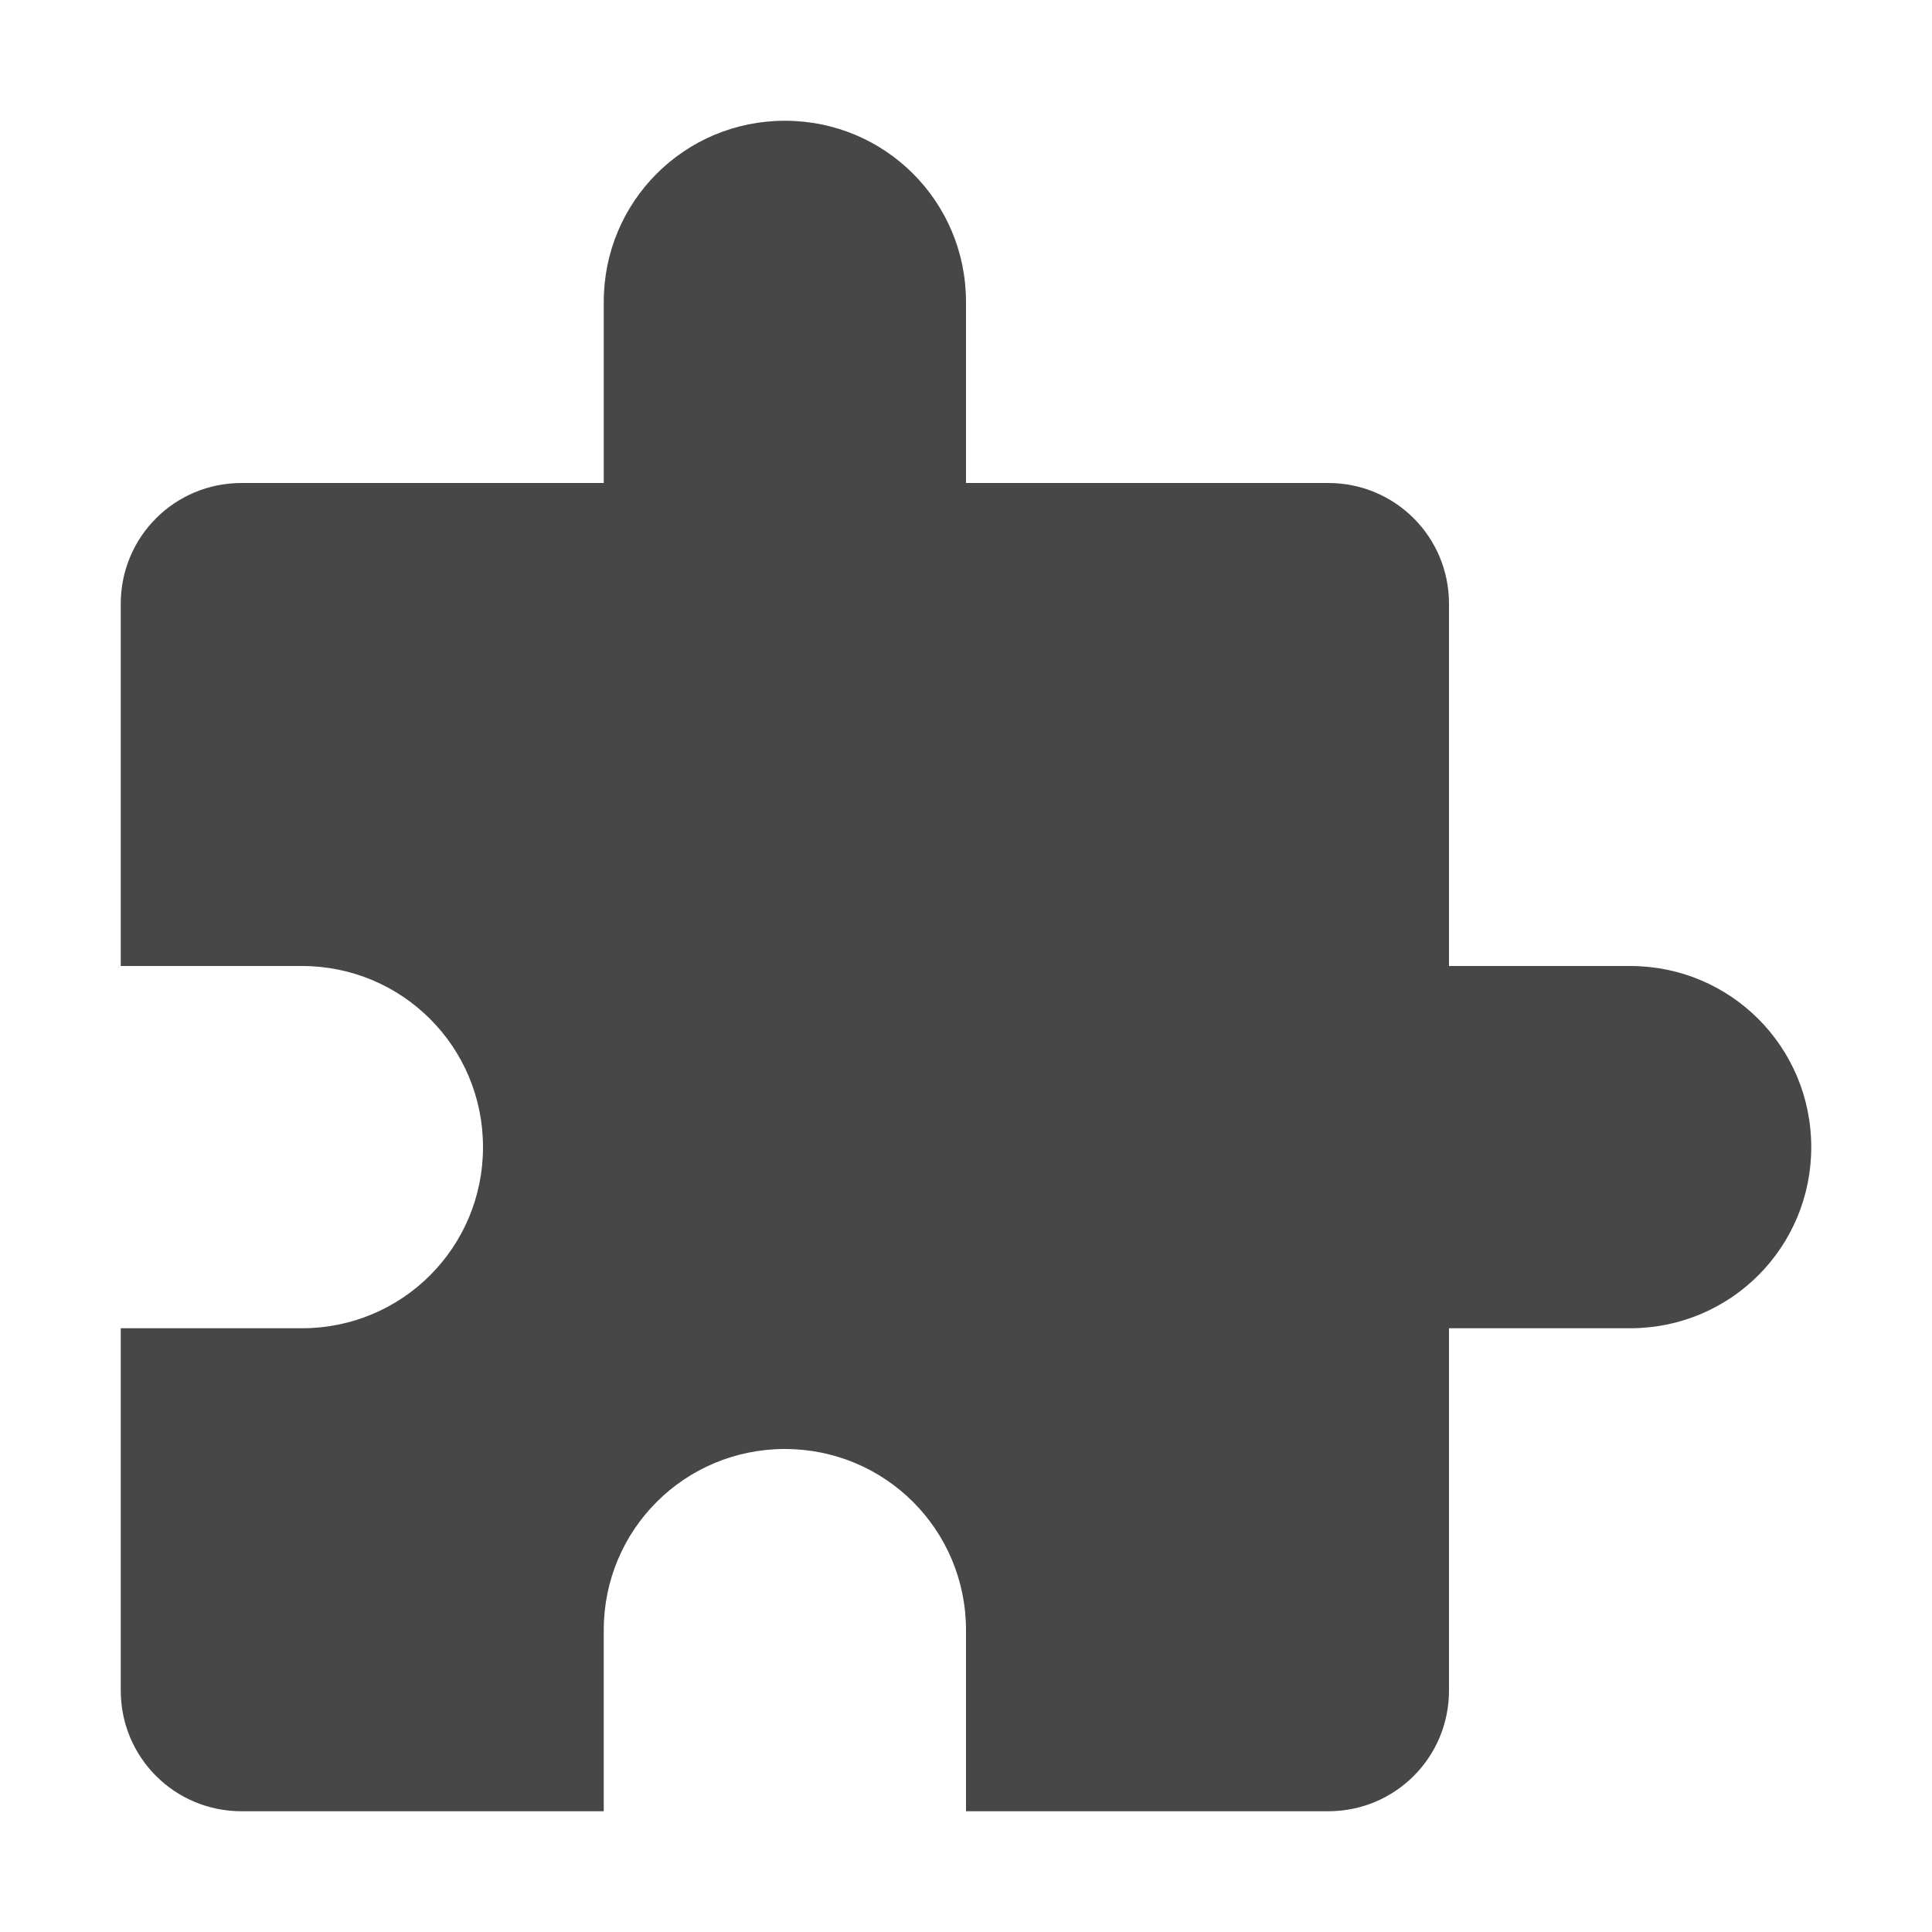
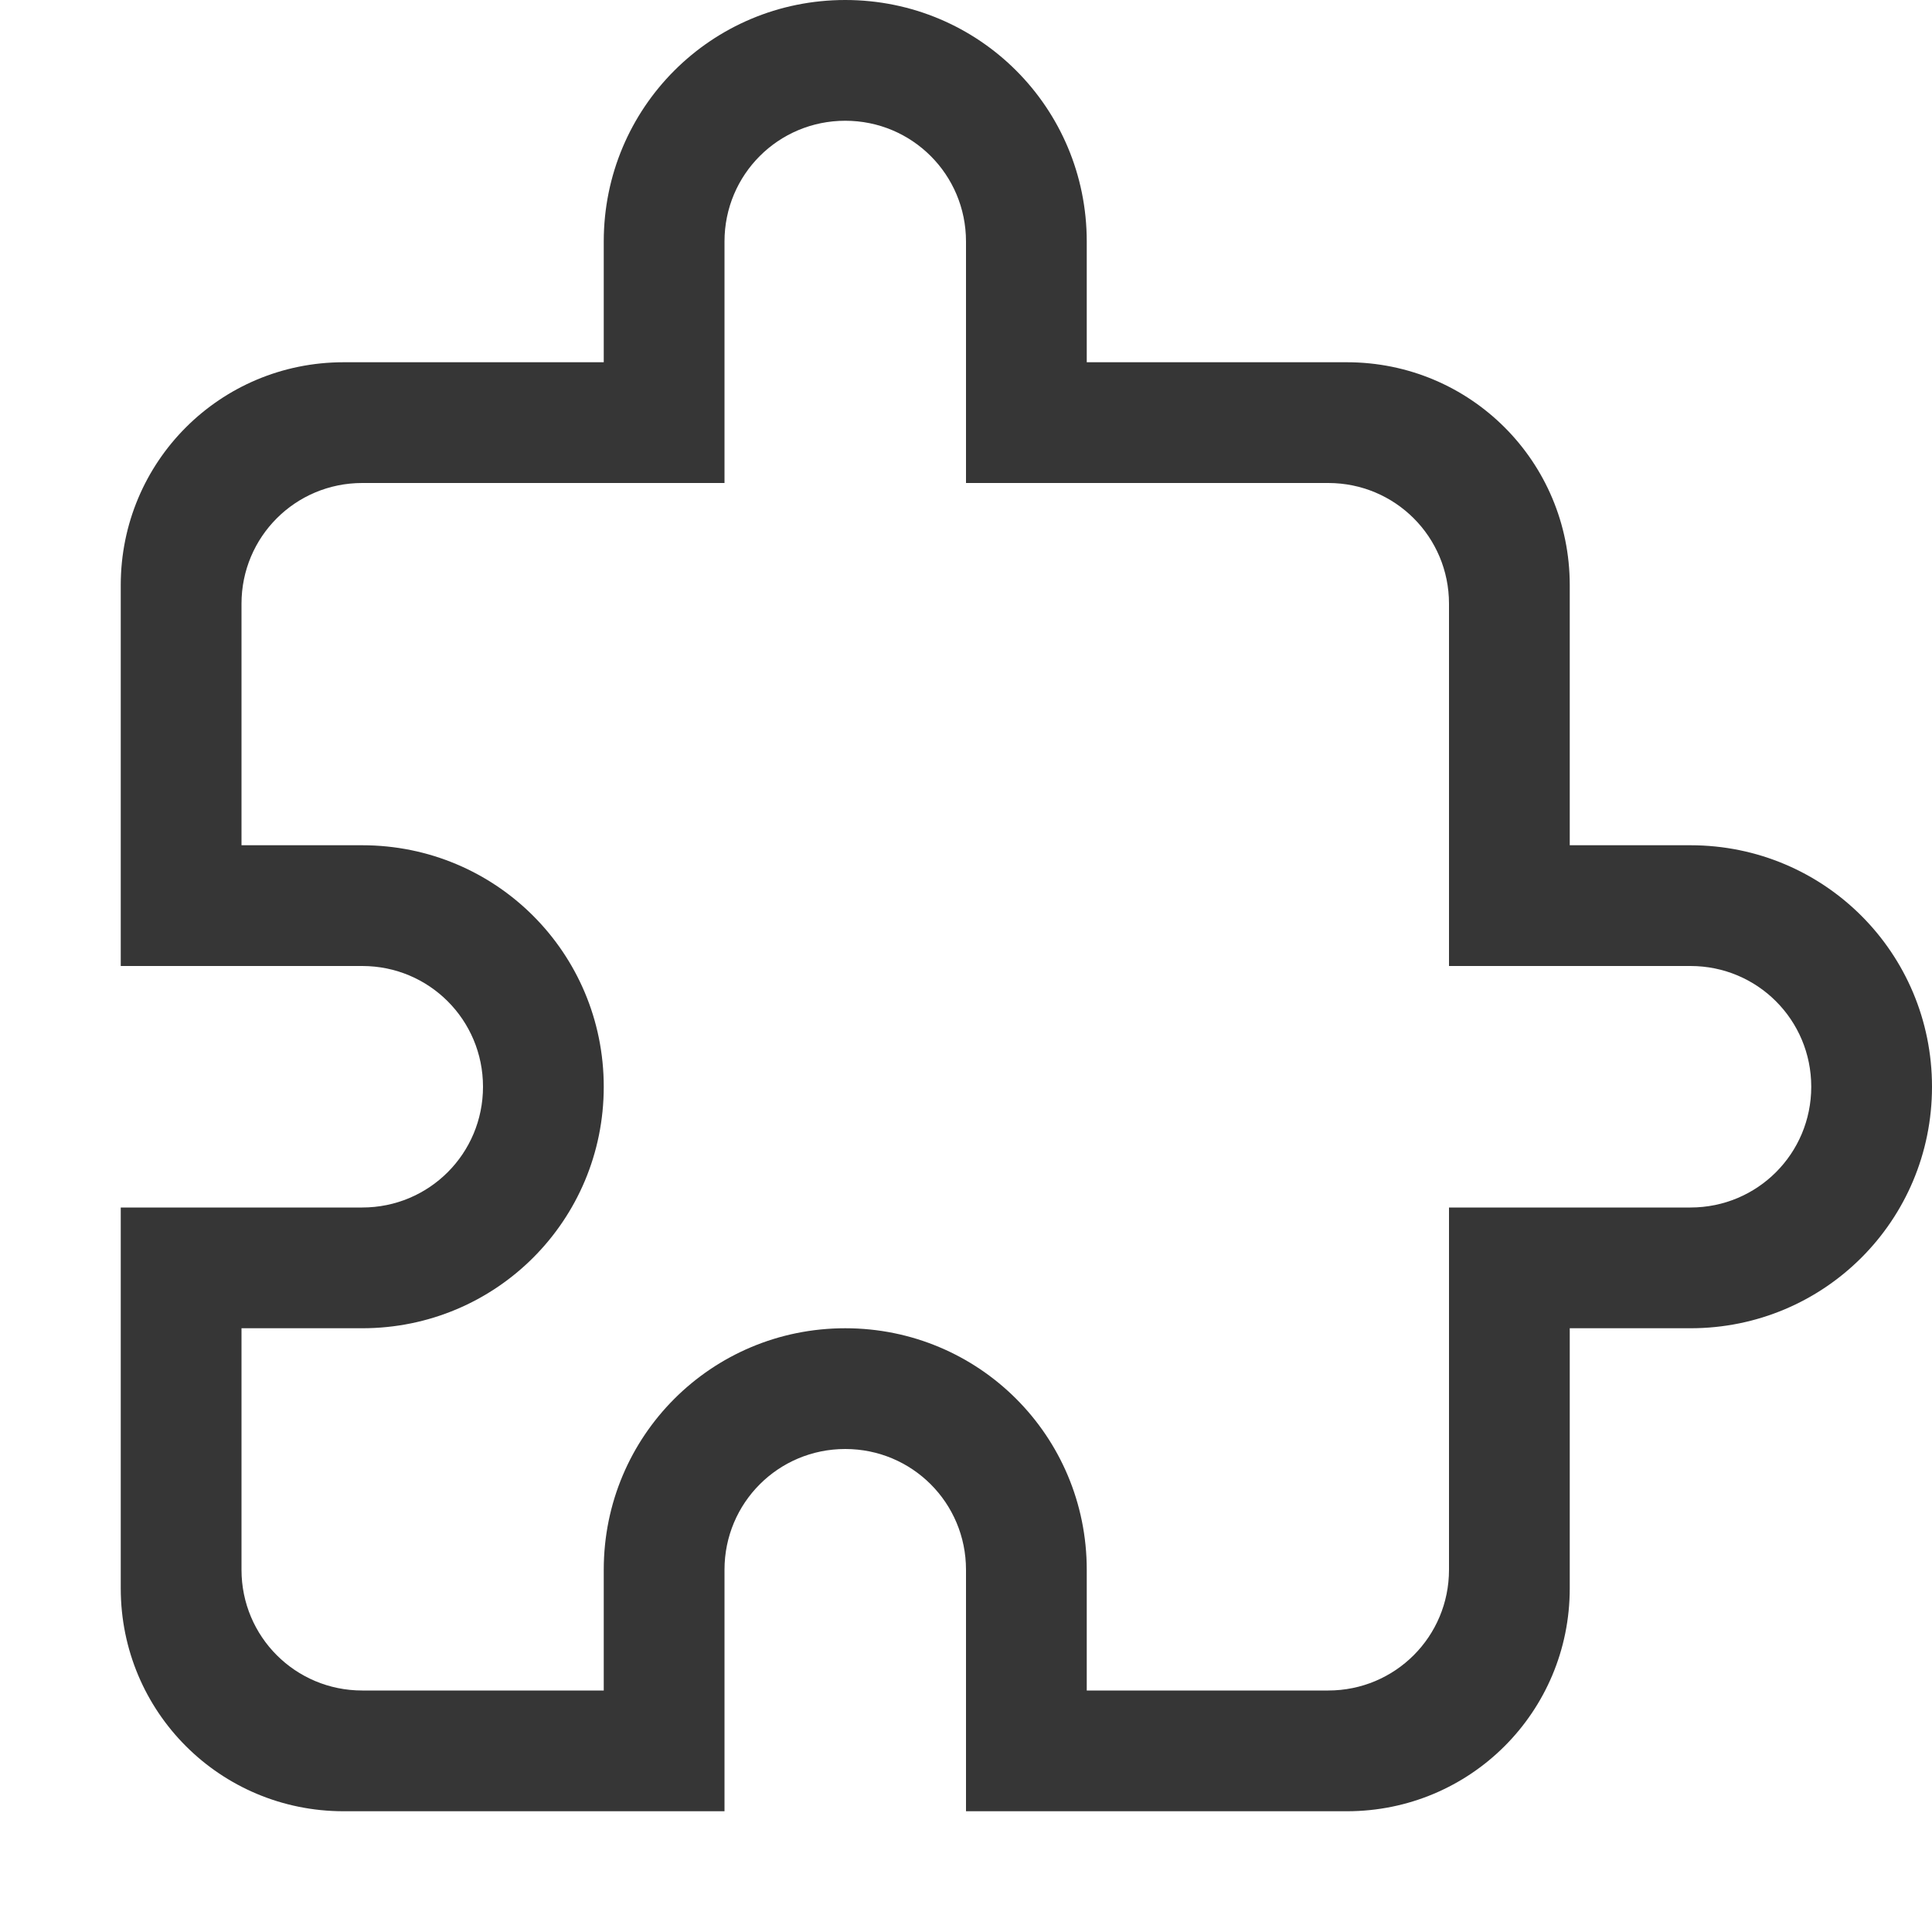
- <svg xmlns="http://www.w3.org/2000/svg" width="16" height="16">
-   <path d="M6.5 1C5.669 1 5 1.669 5 2.5V4H2c-.554 0-1 .446-1 1v3h1.5C3.331 8 4 8.669 4 9.5S3.331 11 2.5 11H1v3c0 .554.446 1 1 1h3v-1.5c0-.831.669-1.5 1.5-1.5s1.5.669 1.5 1.5V15h3c.554 0 1-.446 1-1v-3h1.5c.831 0 1.5-.669 1.5-1.5S14.331 8 13.5 8H12V5c0-.554-.446-1-1-1H8V2.5C8 1.669 7.331 1 6.5 1z" style="isolation:auto;mix-blend-mode:normal;marker:none" color="#000" overflow="visible" fill="#474747" />
+ <svg xmlns="http://www.w3.org/2000/svg" width="16" height="16" version="1.1" viewBox="0 0 16 16">
+   <defs>
+     <style id="current-color-scheme" type="text/css">.ColorScheme-Text { color:#6e6e6e; } .ColorScheme-Highlight { color:#5294e2; }</style>
+   </defs>
+   <path d="m7 0c-1.108 0-2 0.892-2 2v1h-2.154c-1.023 0-1.846 0.823-1.846 1.846v2.154 1h2c0.554 0 1 0.446 1 1s-0.446 1-1 1h-2v1 2.154c0 1.023 0.823 1.846 1.846 1.846h2.154 1v-2c0-0.554 0.446-1 1-1s1 0.446 1 1v2h1 2.154c1.023 0 1.846-0.823 1.846-1.846v-2.154h1c1.108 0 2-0.892 2-2s-0.892-2-2-2h-1v-2.154c0-1.023-0.823-1.846-1.846-1.846h-2.154v-1c0-1.108-0.892-2-2-2zm0 1c0.554 0 1 0.446 1 1v2h1 2c0.554 0 1 0.446 1 1v2 1h2c0.554 0 1 0.446 1 1s-0.446 1-1 1h-2v1 2c0 0.554-0.446 1-1 1h-2v-1c0-1.108-0.892-2-2-2s-2 0.892-2 2v1h-2c-0.554 0-1-0.446-1-1v-2h1c1.108 0 2-0.892 2-2s-0.892-2-2-2h-1v-2c0-0.554 0.446-1 1-1h2 1v-2c0-0.554 0.446-1 1-1z" fill="#363636" />
</svg>
